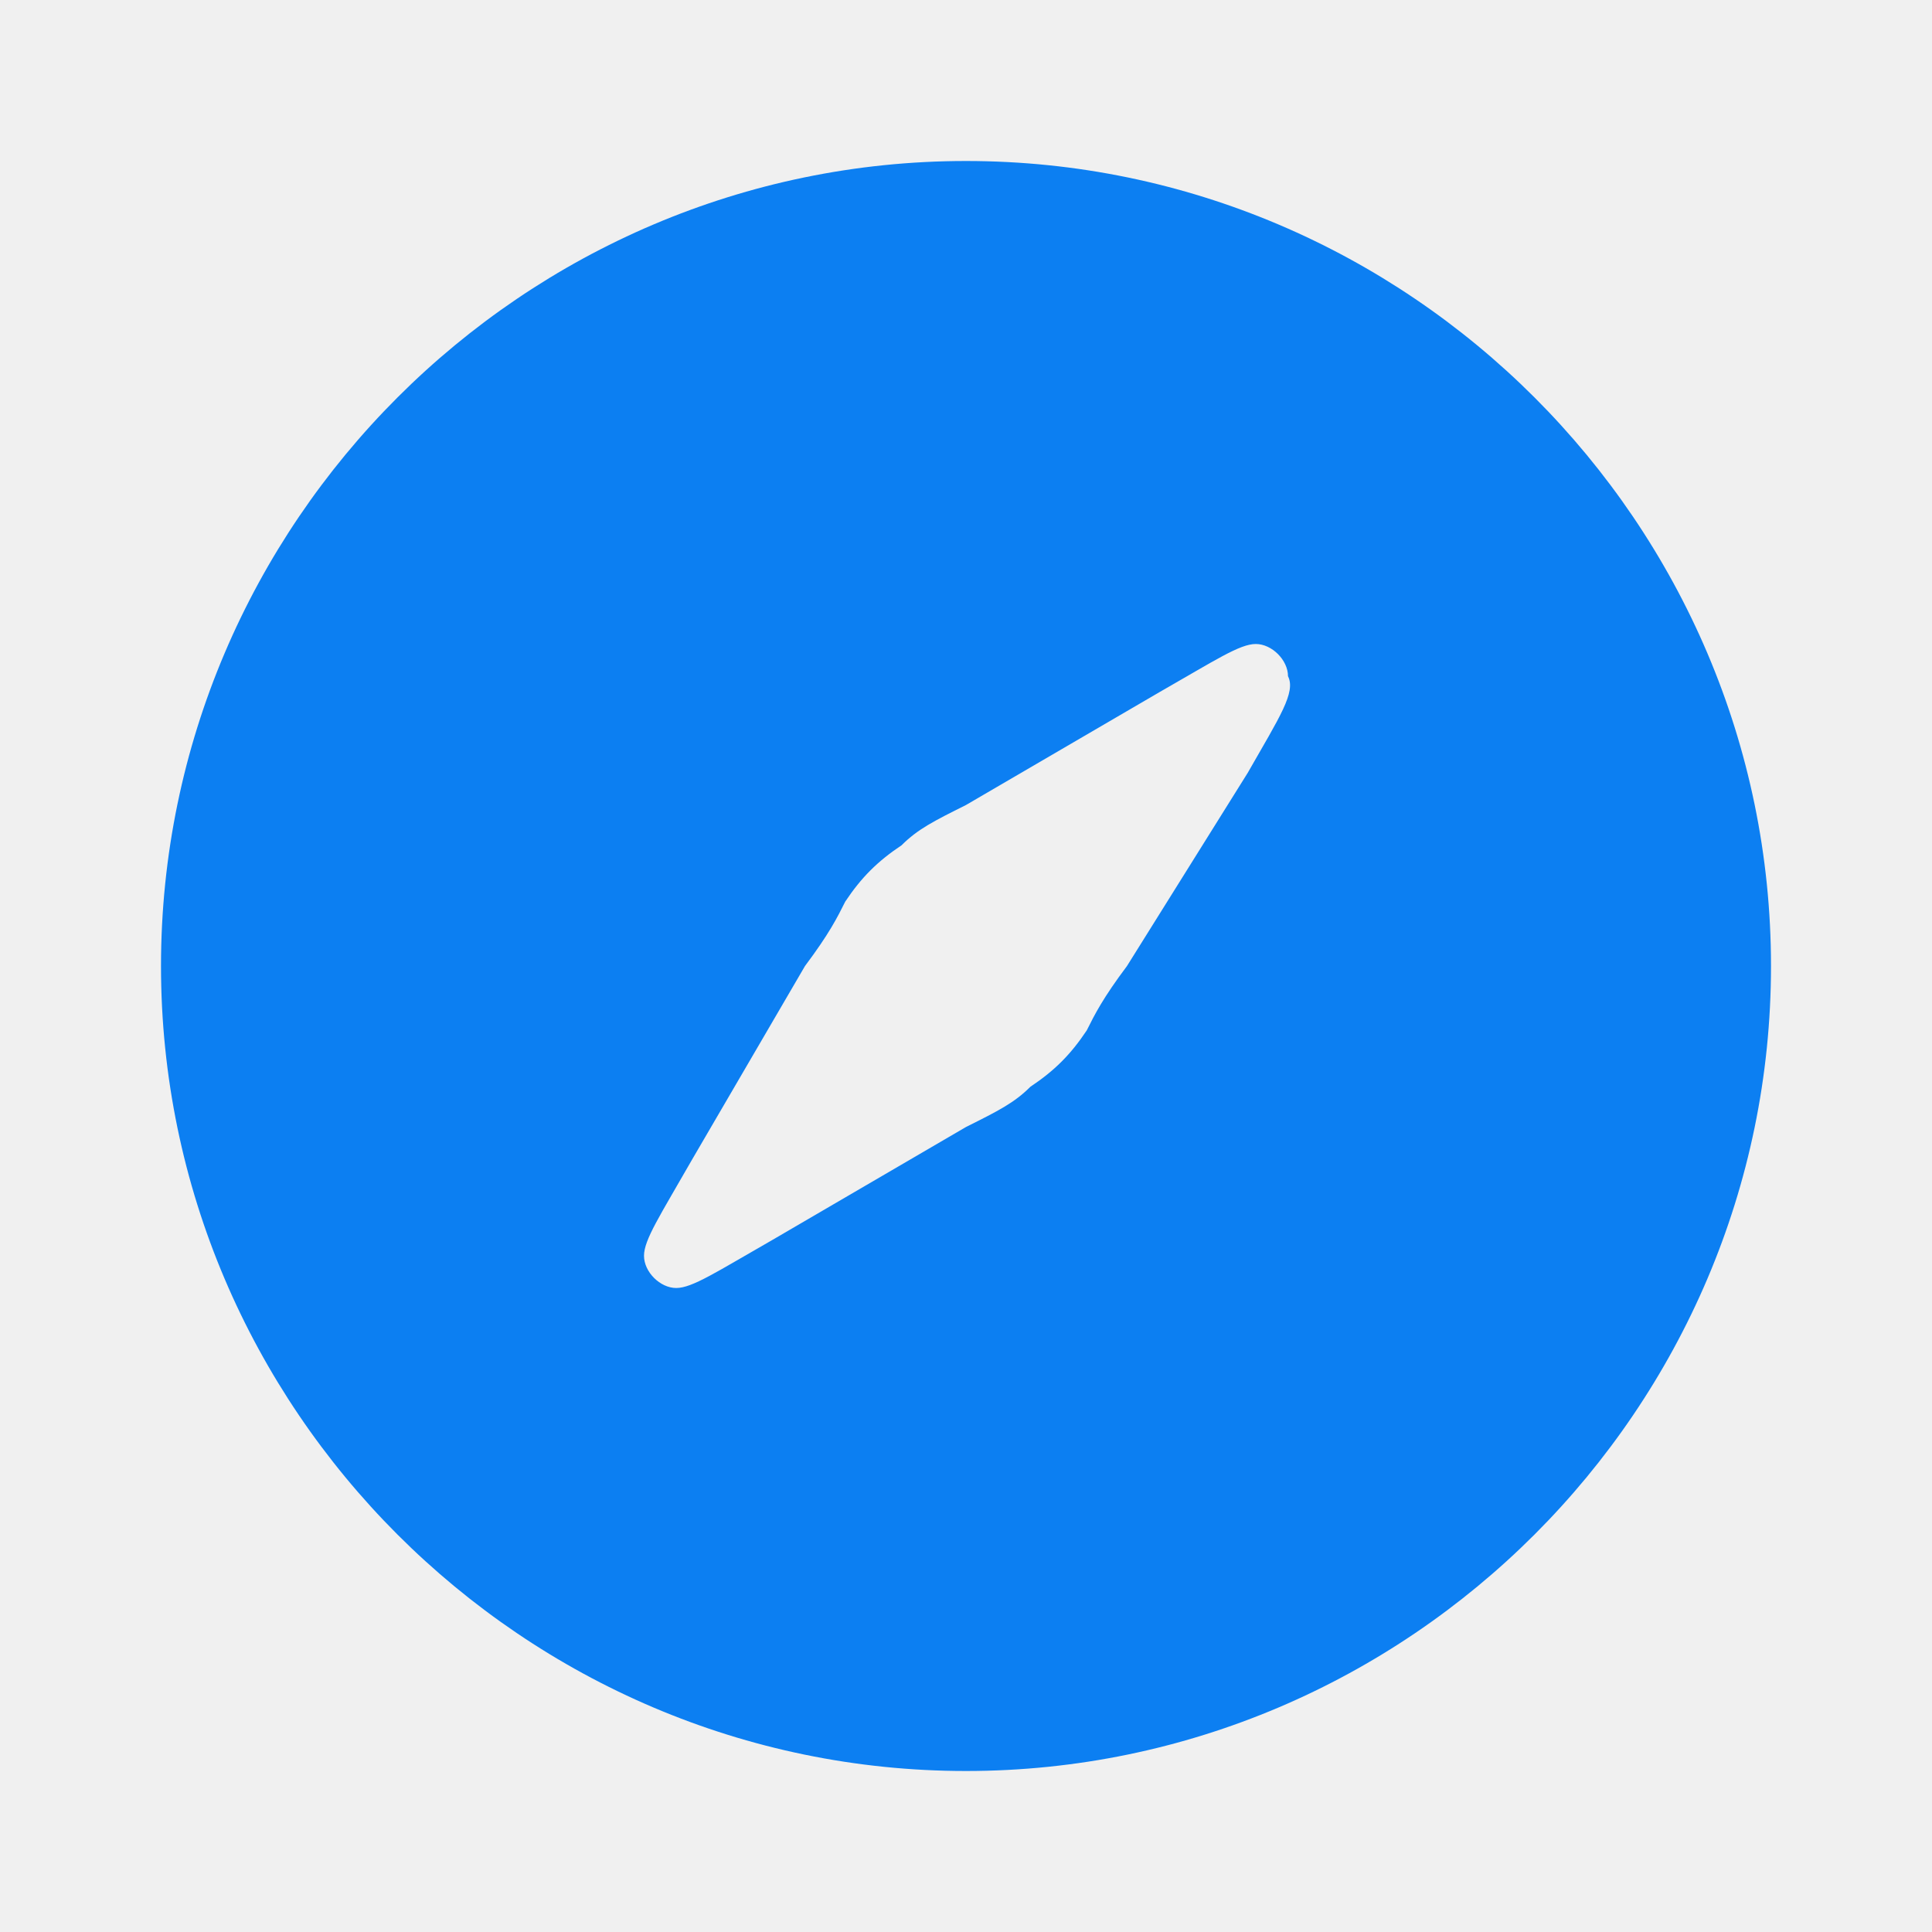
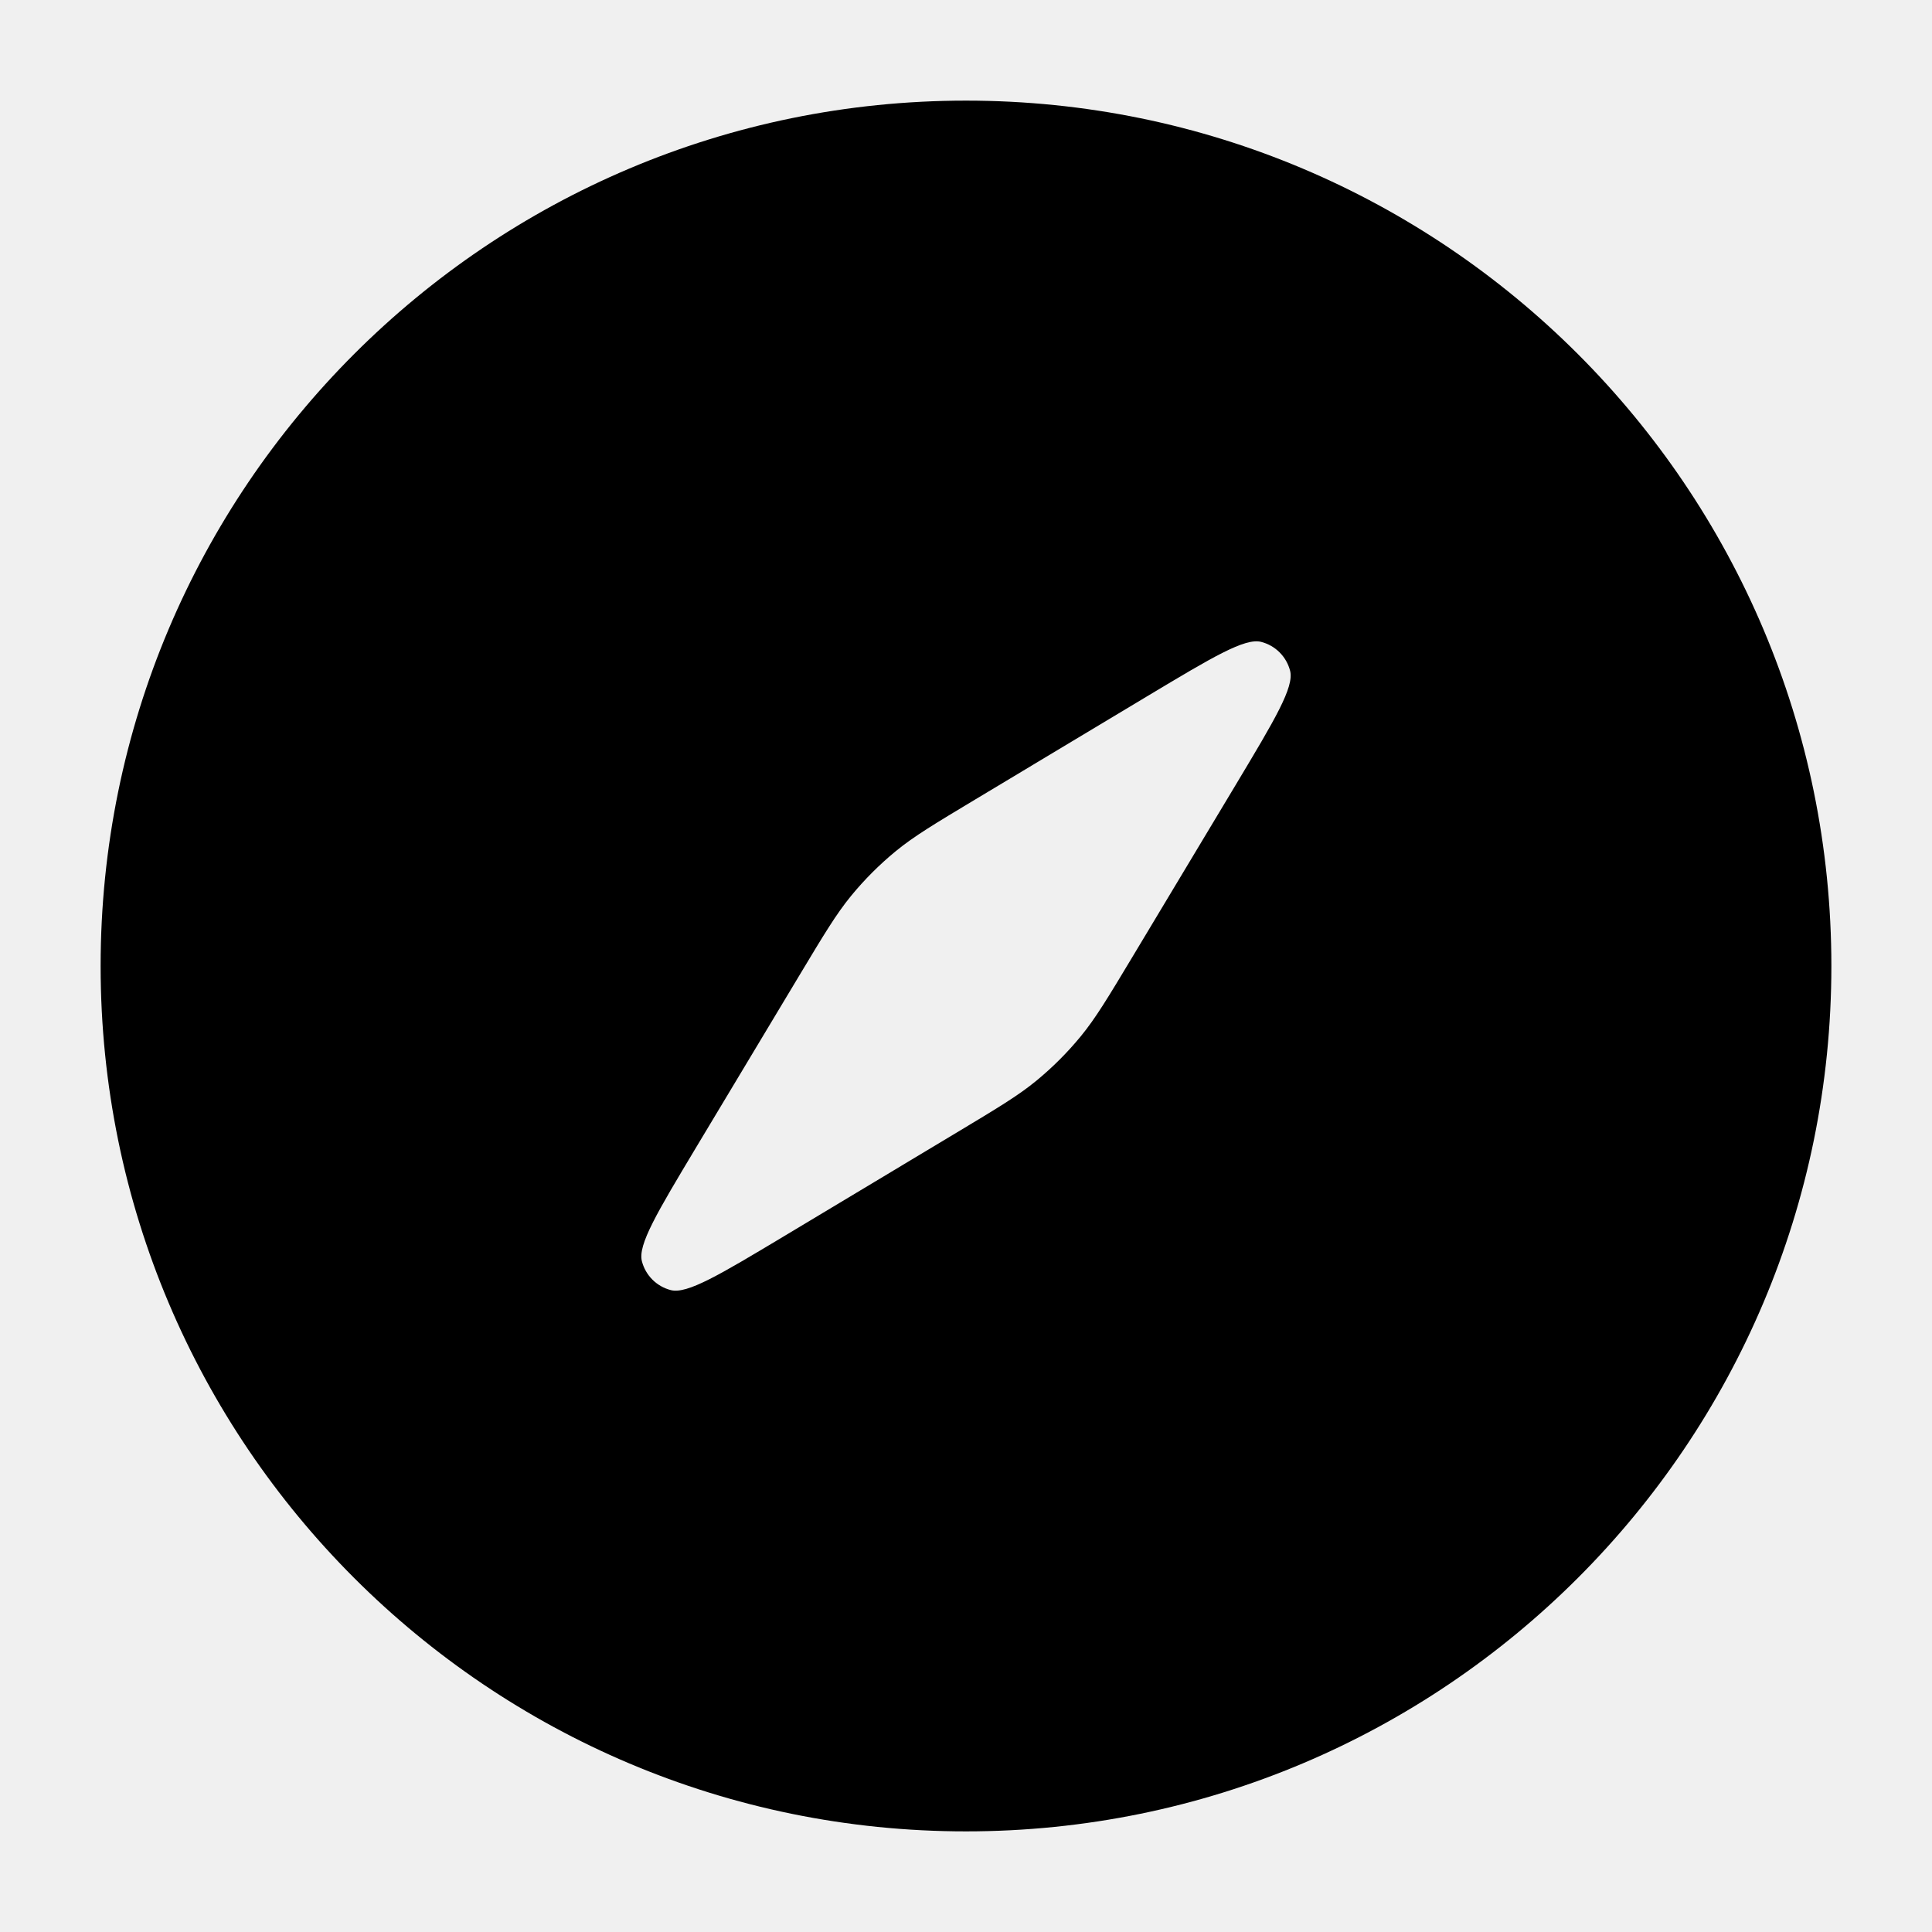
- <svg xmlns="http://www.w3.org/2000/svg" version="1.1" id="Слой_1" x="0px" y="0px" viewBox="0 0 24 24" style="enable-background:new 0 0 24 24;" xml:space="preserve">
-   <style type="text/css">
- 	.st0{fill:#0C7FF2;}
- </style>
-   <path class="st0" d="M12,2C6.5,2,2,6.5,2,12c0,5.5,4.5,10,10,10c5.5,0,10-4.5,10-10C22,6.5,17.5,2,12,2z M15.5,9.6L15.5,9.6L14,12  c-0.3,0.4-0.4,0.6-0.5,0.8c-0.2,0.3-0.4,0.5-0.7,0.7c-0.2,0.2-0.4,0.3-0.8,0.5l-2.4,1.4c-0.7,0.4-1,0.6-1.2,0.6  C8.2,16,8,15.8,8,15.6c0-0.2,0.2-0.5,0.6-1.2L10,12c0.3-0.4,0.4-0.6,0.5-0.8c0.2-0.3,0.4-0.5,0.7-0.7c0.2-0.2,0.4-0.3,0.8-0.5  l2.4-1.4v0c0.7-0.4,1-0.6,1.2-0.6C15.8,8,16,8.2,16,8.4C16.1,8.6,15.9,8.9,15.5,9.6z" />
+ <svg xmlns="http://www.w3.org/2000/svg" width="24" height="24" viewBox="0 0 24 24" fill="none">
+   <g clip-path="url(#clip0)">
+     <path fill-rule="evenodd" clip-rule="evenodd" d="M12 22.75C17.937 22.75 22.75 17.937 22.75 12C22.75 6.063 17.937 1.25 12 1.25C6.063 1.25 1.25 6.063 1.25 12C1.25 17.937 6.063 22.75 12 22.75ZM8.646 14.256L9.927 12.122C10.234 11.611 10.387 11.355 10.574 11.127C10.74 10.925 10.925 10.74 11.127 10.574C11.355 10.387 11.611 10.234 12.122 9.927L14.256 8.646C15.062 8.163 15.465 7.921 15.668 7.974C15.844 8.02 15.98 8.156 16.026 8.332C16.079 8.535 15.837 8.938 15.354 9.744L14.073 11.878C13.766 12.389 13.613 12.645 13.426 12.873C13.26 13.075 13.075 13.26 12.873 13.426C12.645 13.613 12.389 13.766 11.878 14.073L9.744 15.354C8.938 15.837 8.535 16.079 8.332 16.026C8.156 15.98 8.02 15.844 7.974 15.668C7.921 15.465 8.163 15.062 8.646 14.256Z" fill="black" />
+   </g>
+   <defs>
+     <clipPath id="clip0">
+       <rect width="24" height="24" fill="white" />
+     </clipPath>
+   </defs>
</svg>
